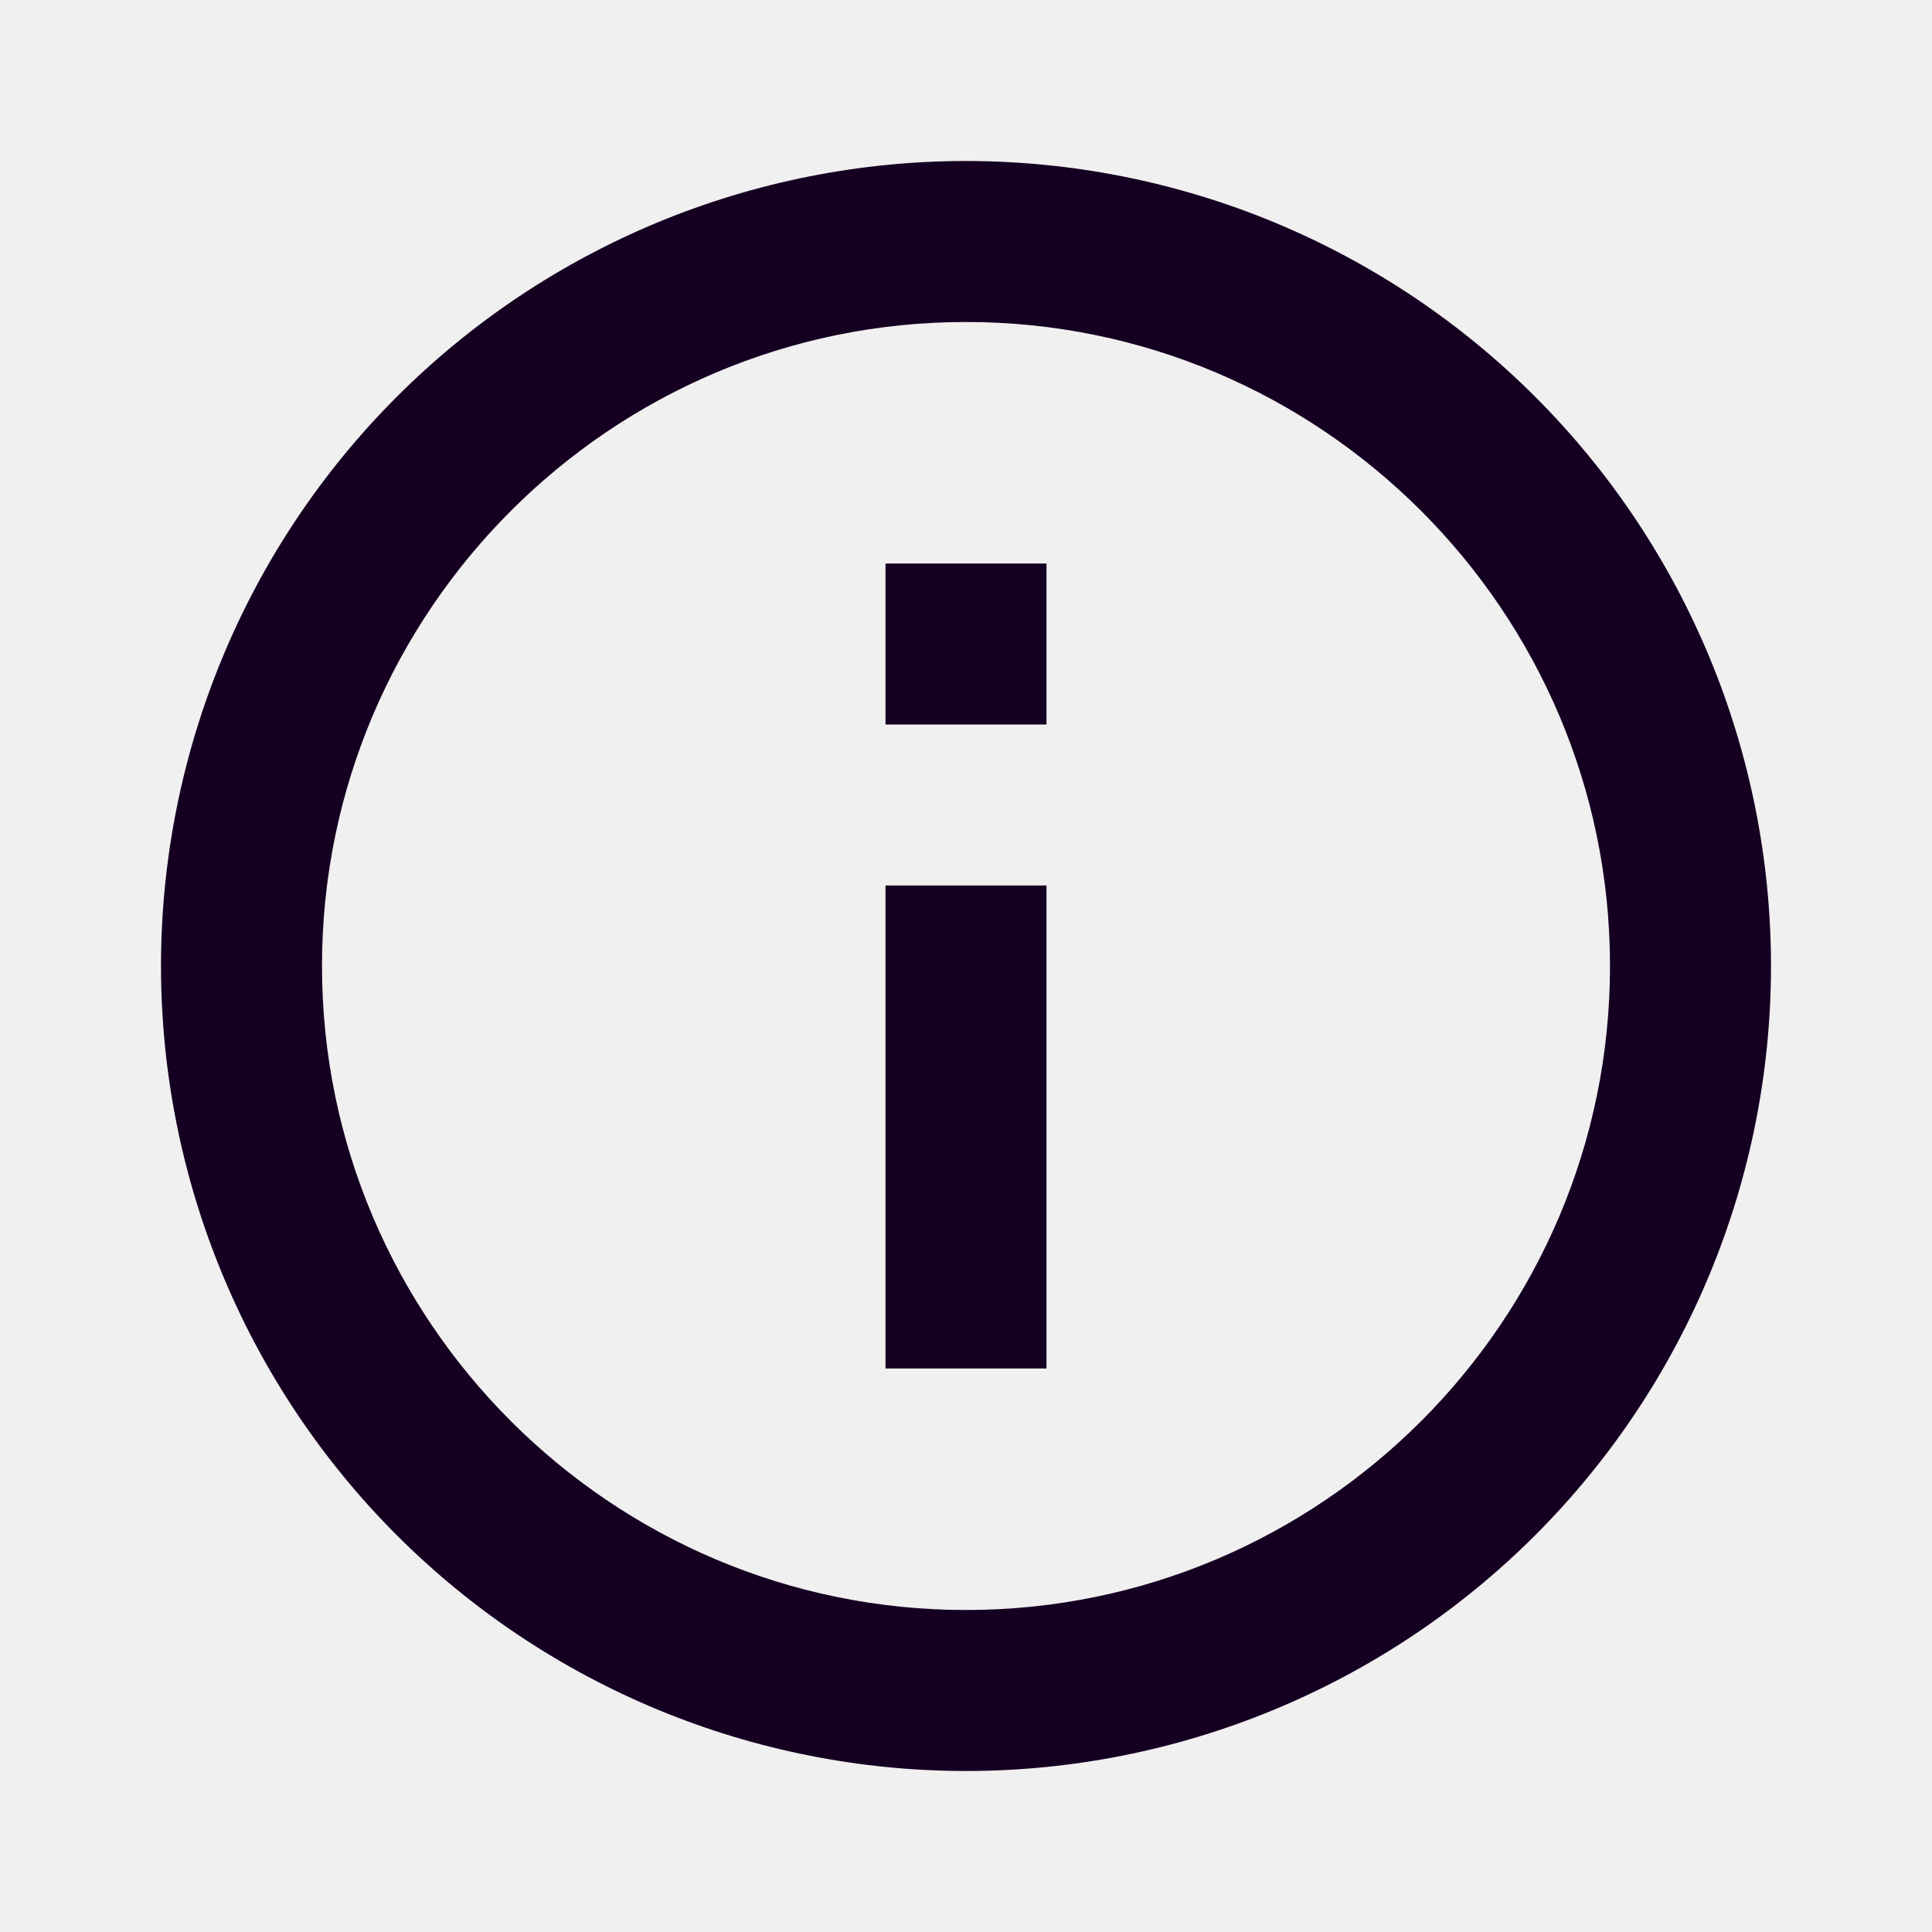
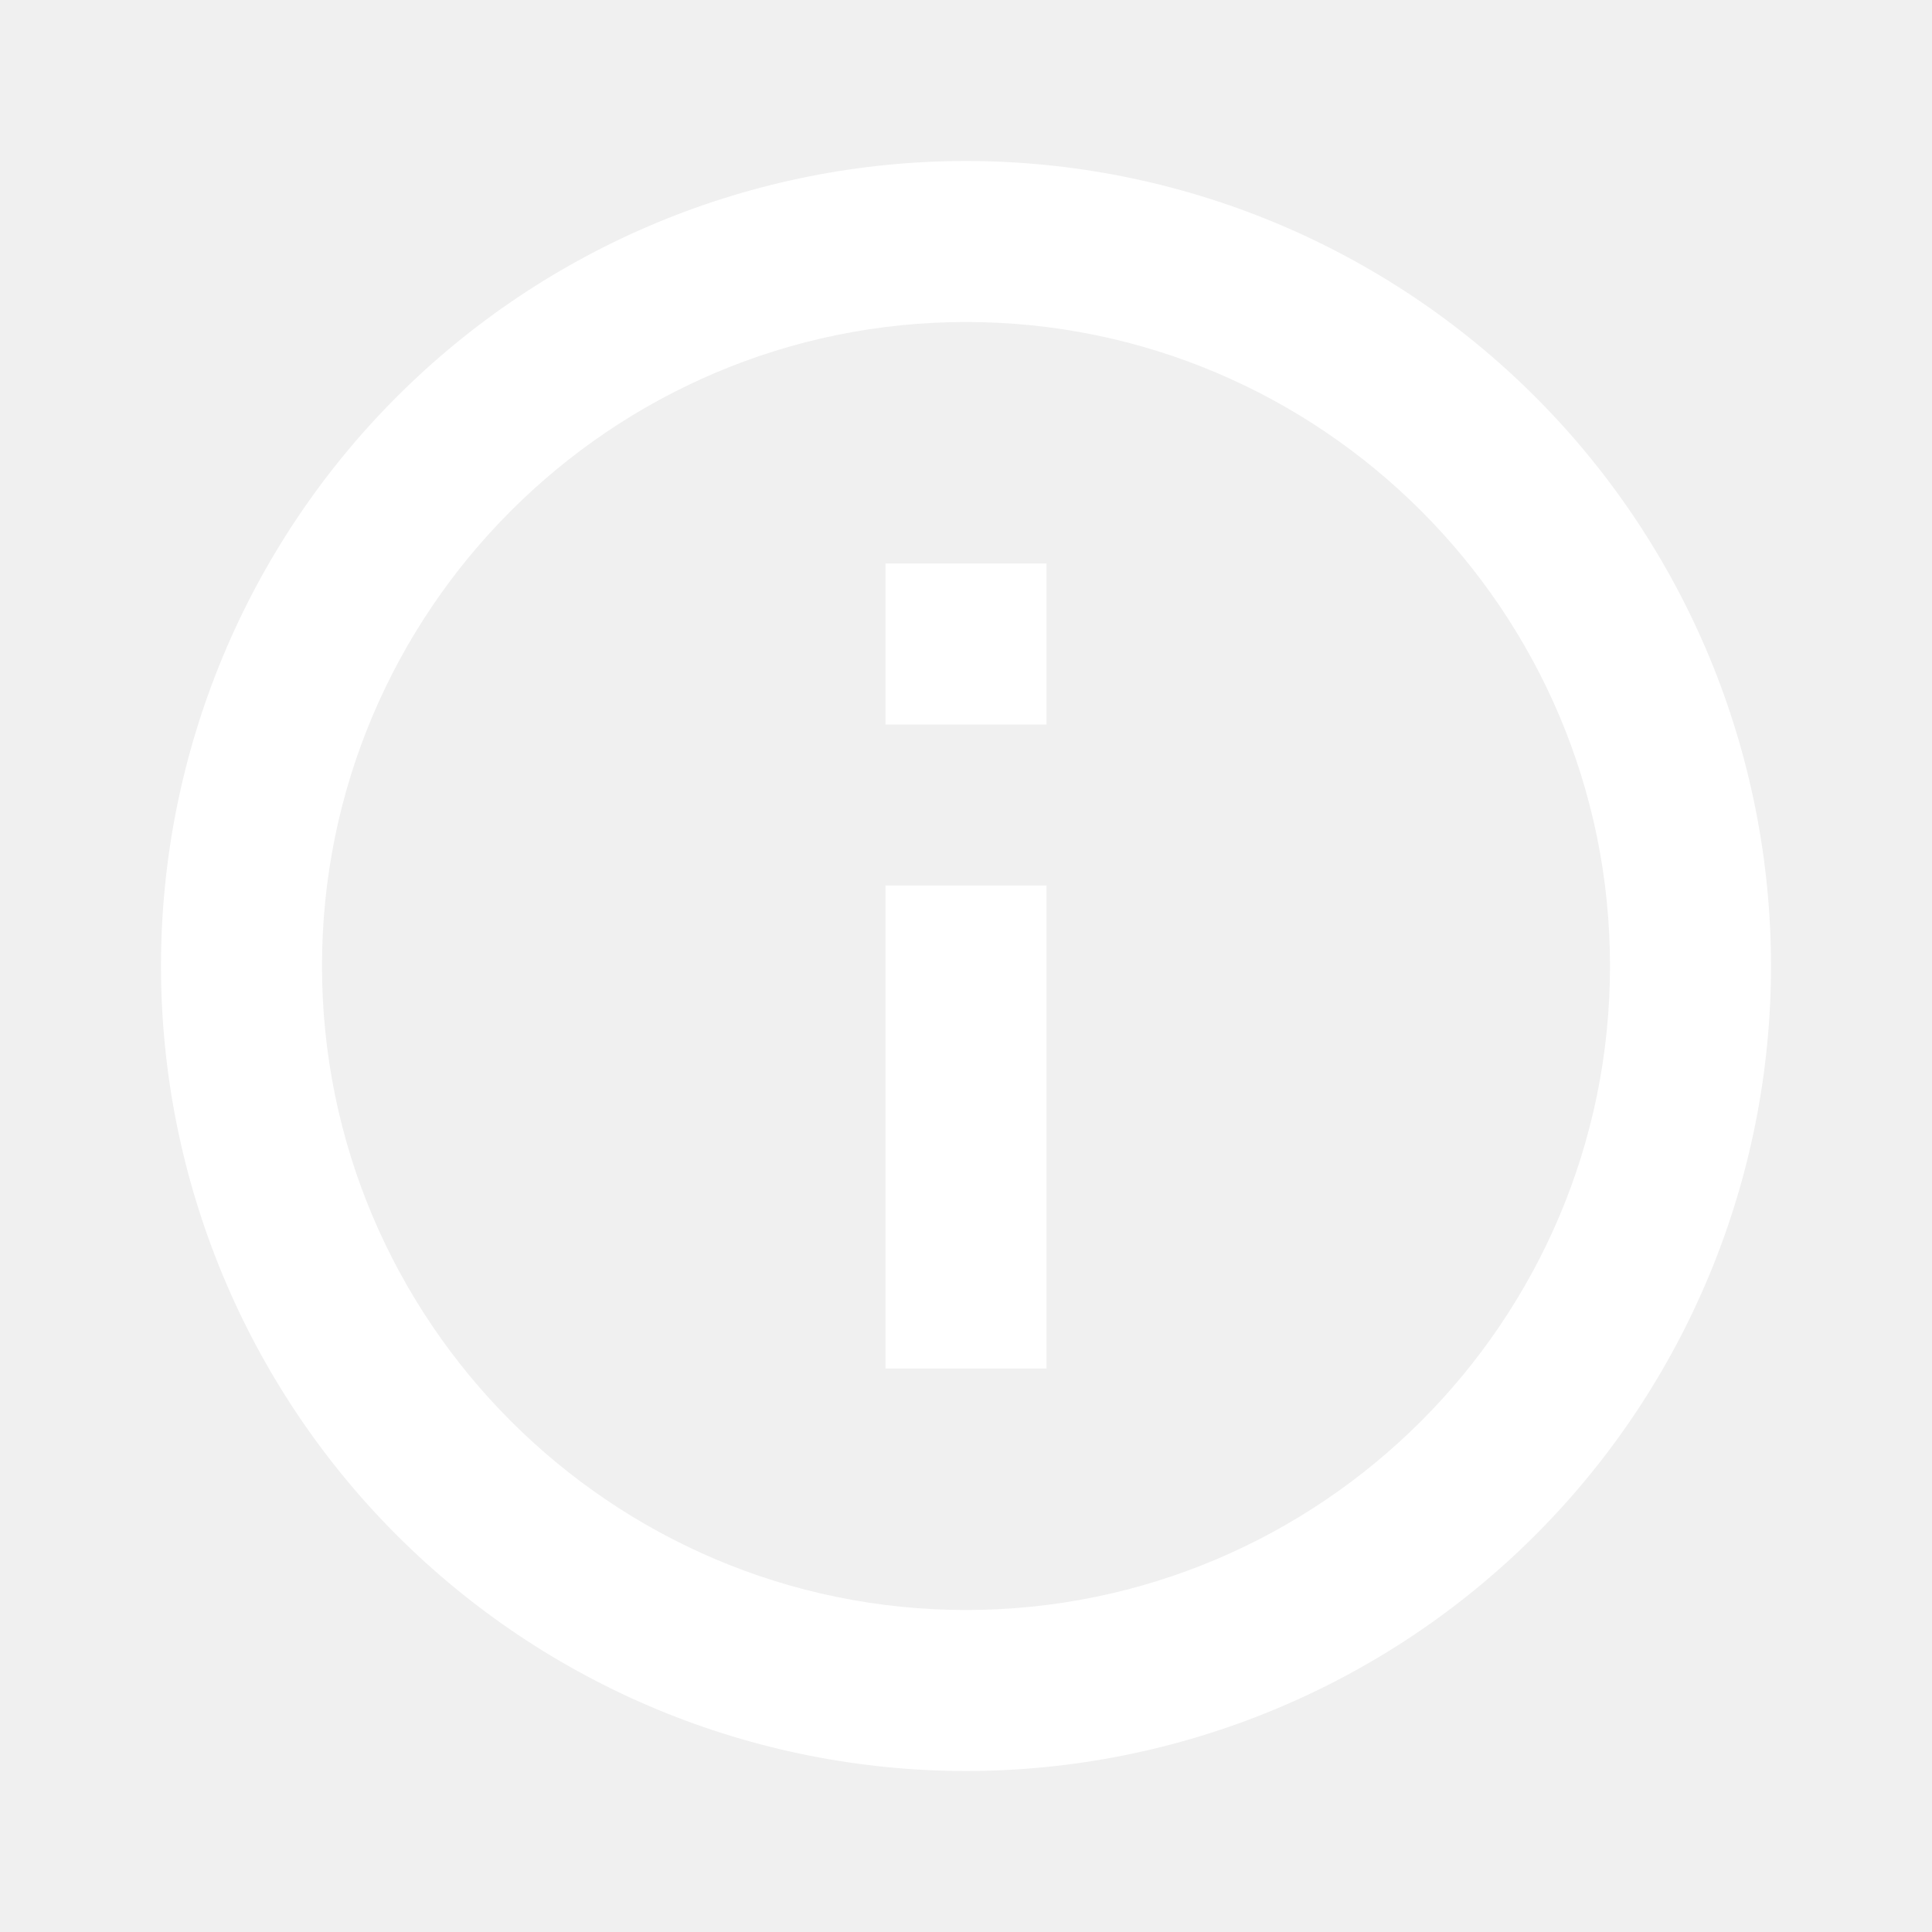
<svg xmlns="http://www.w3.org/2000/svg" width="24" height="24" viewBox="0 0 24 24" fill="none">
-   <g id="information-outline">
-     <path id="Vector" d="M11 9H13V7H11V9ZM12 20C7.59 20 4 16.41 4 12C4 7.59 7.59 4 12 4C16.41 4 20 7.59 20 12C20 16.41 16.41 20 12 20ZM12 2C10.687 2 9.386 2.259 8.173 2.761C6.96 3.264 5.858 4 4.929 4.929C3.054 6.804 2 9.348 2 12C2 14.652 3.054 17.196 4.929 19.071C5.858 20 6.96 20.736 8.173 21.239C9.386 21.741 10.687 22 12 22C14.652 22 17.196 20.946 19.071 19.071C20.946 17.196 22 14.652 22 12C22 10.687 21.741 9.386 21.239 8.173C20.736 6.96 20 5.858 19.071 4.929C18.142 4 17.04 3.264 15.827 2.761C14.614 2.259 13.313 2 12 2ZM11 17H13V11H11V17Z" fill="#160022" />
-   </g>
+   <path d="M11 9H13V7H11V9ZM12 20C7.59 20 4 16.41 4 12C4 7.59 7.59 4 12 4C16.41 4 20 7.59 20 12C20 16.41 16.41 20 12 20ZM12 2C10.687 2 9.386 2.259 8.173 2.761C6.96 3.264 5.858 4 4.929 4.929C3.054 6.804 2 9.348 2 12C2 14.652 3.054 17.196 4.929 19.071C5.858 20 6.96 20.736 8.173 21.239C9.386 21.741 10.687 22 12 22C14.652 22 17.196 20.946 19.071 19.071C20.946 17.196 22 14.652 22 12C22 10.687 21.741 9.386 21.239 8.173C20.736 6.96 20 5.858 19.071 4.929C18.142 4 17.04 3.264 15.827 2.761C14.614 2.259 13.313 2 12 2ZM11 17H13V11H11V17Z" fill="white" />
</svg>
